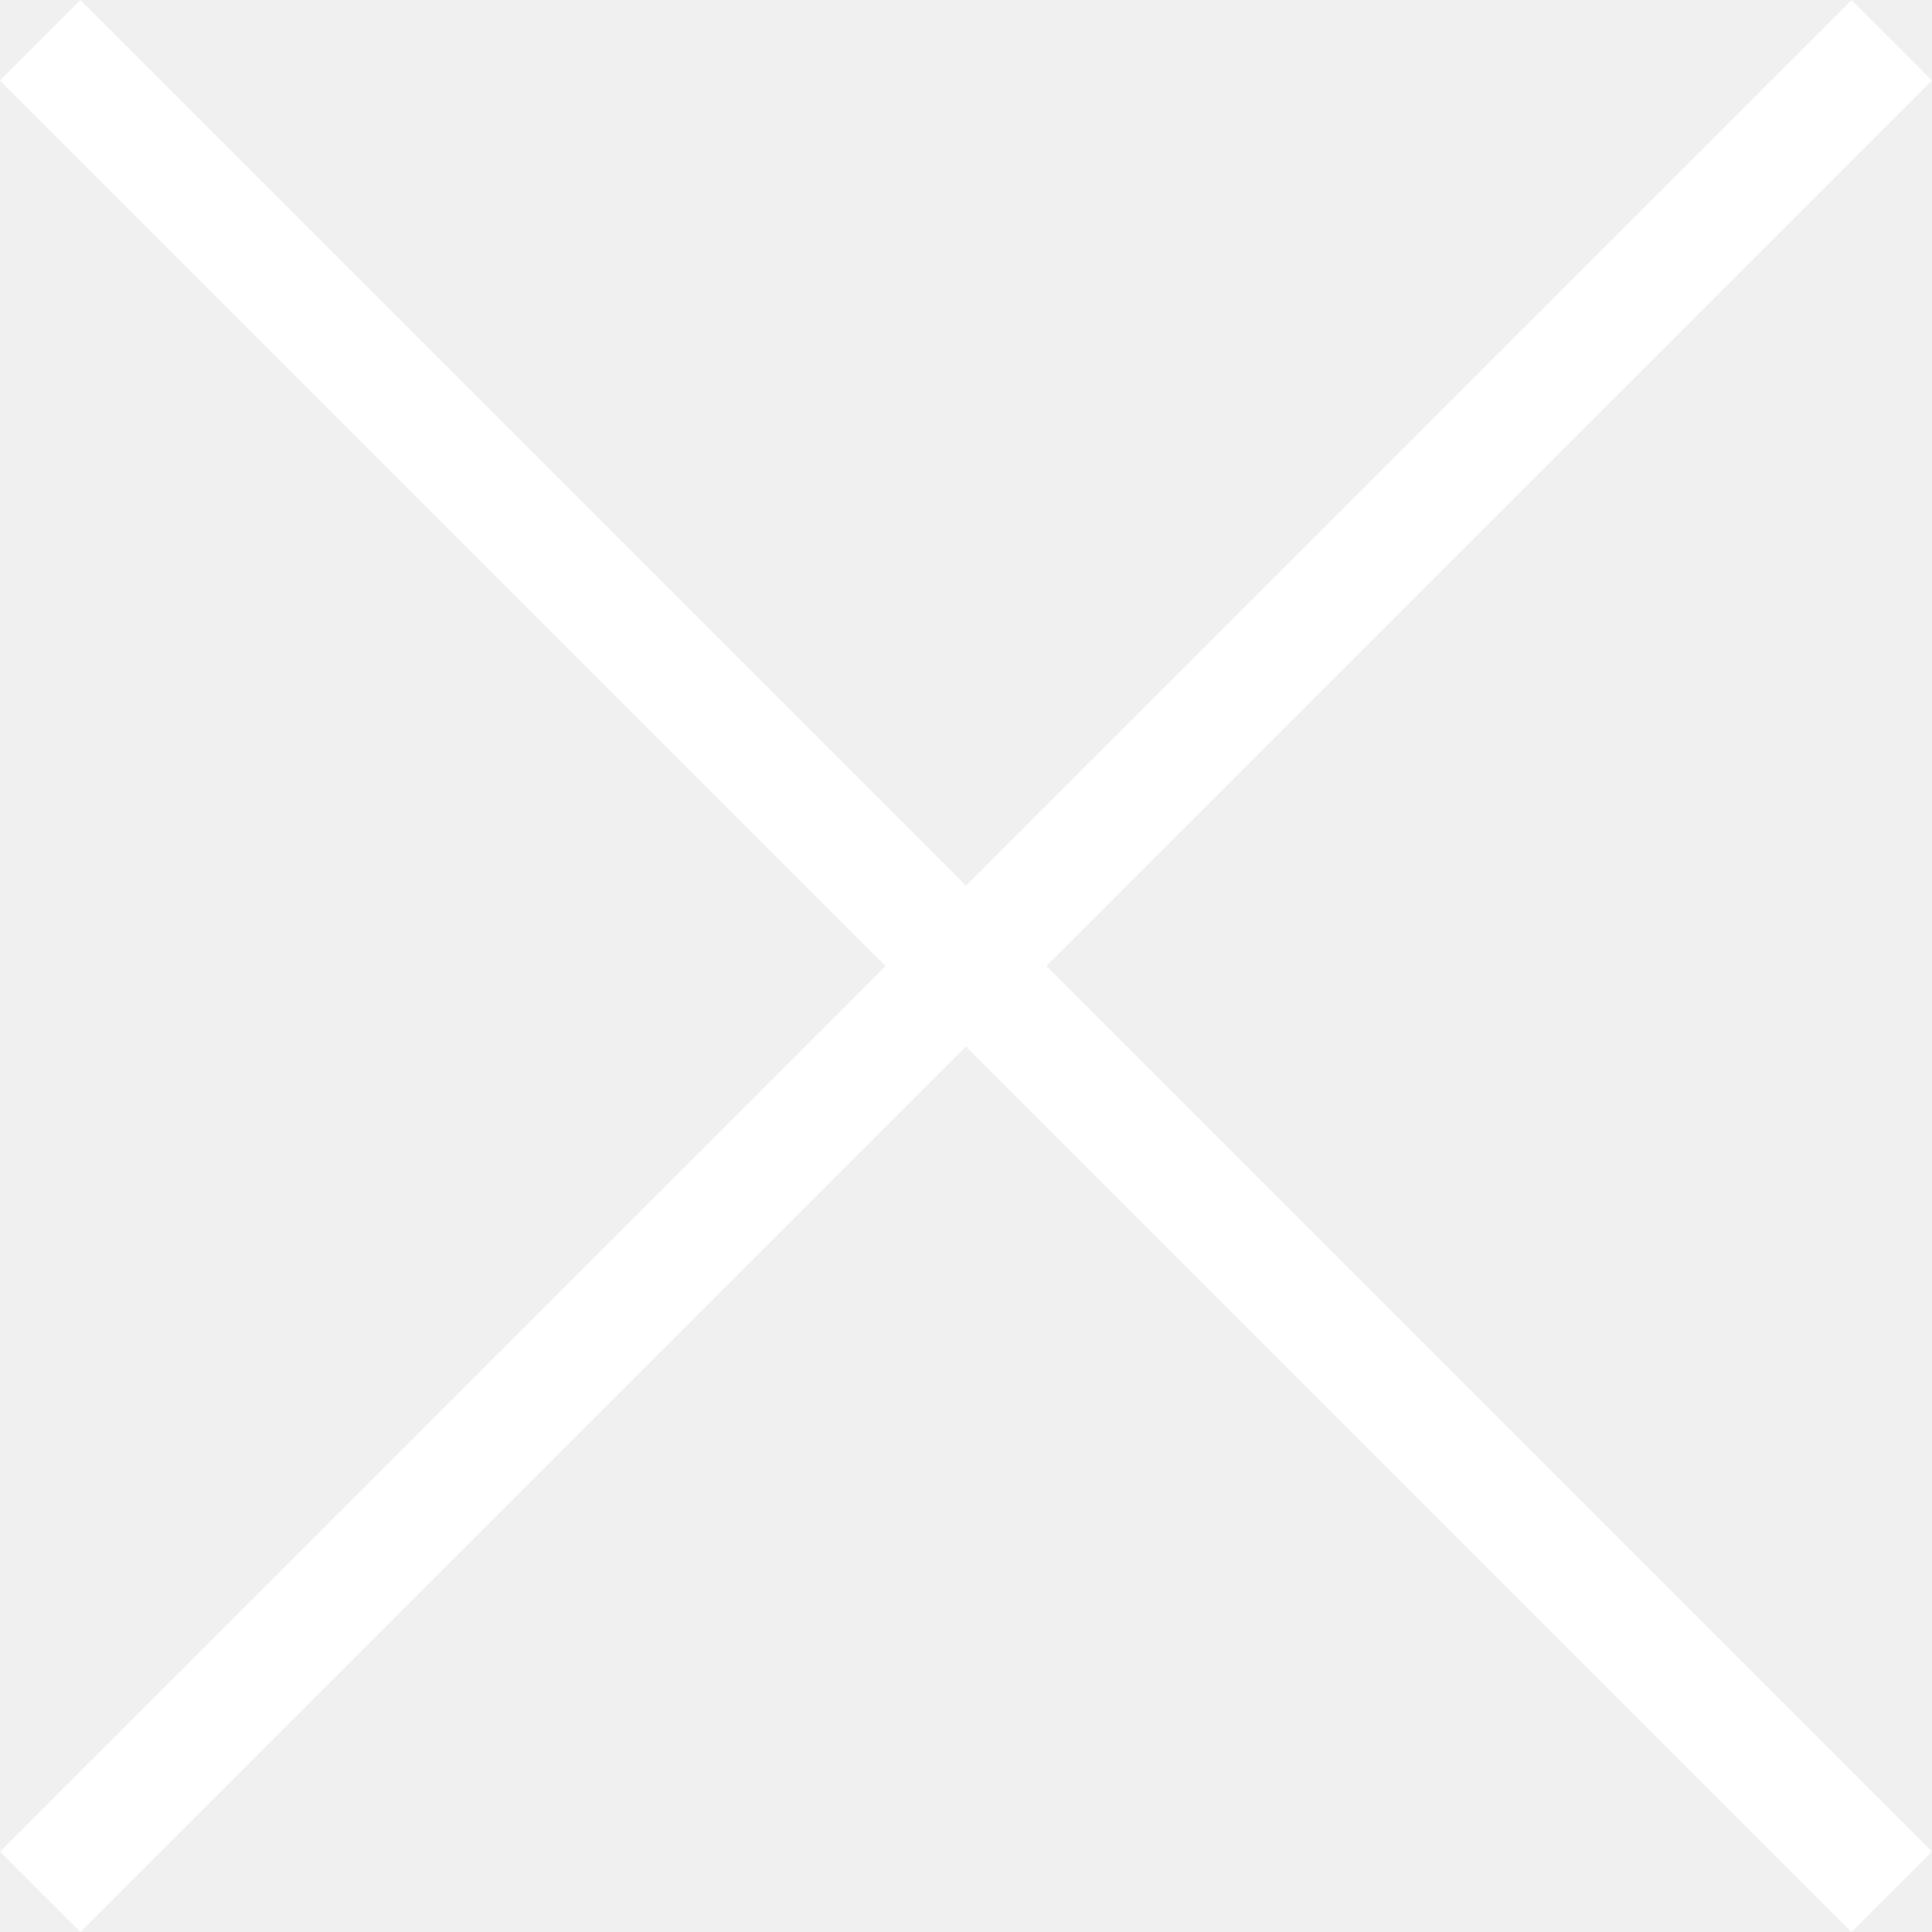
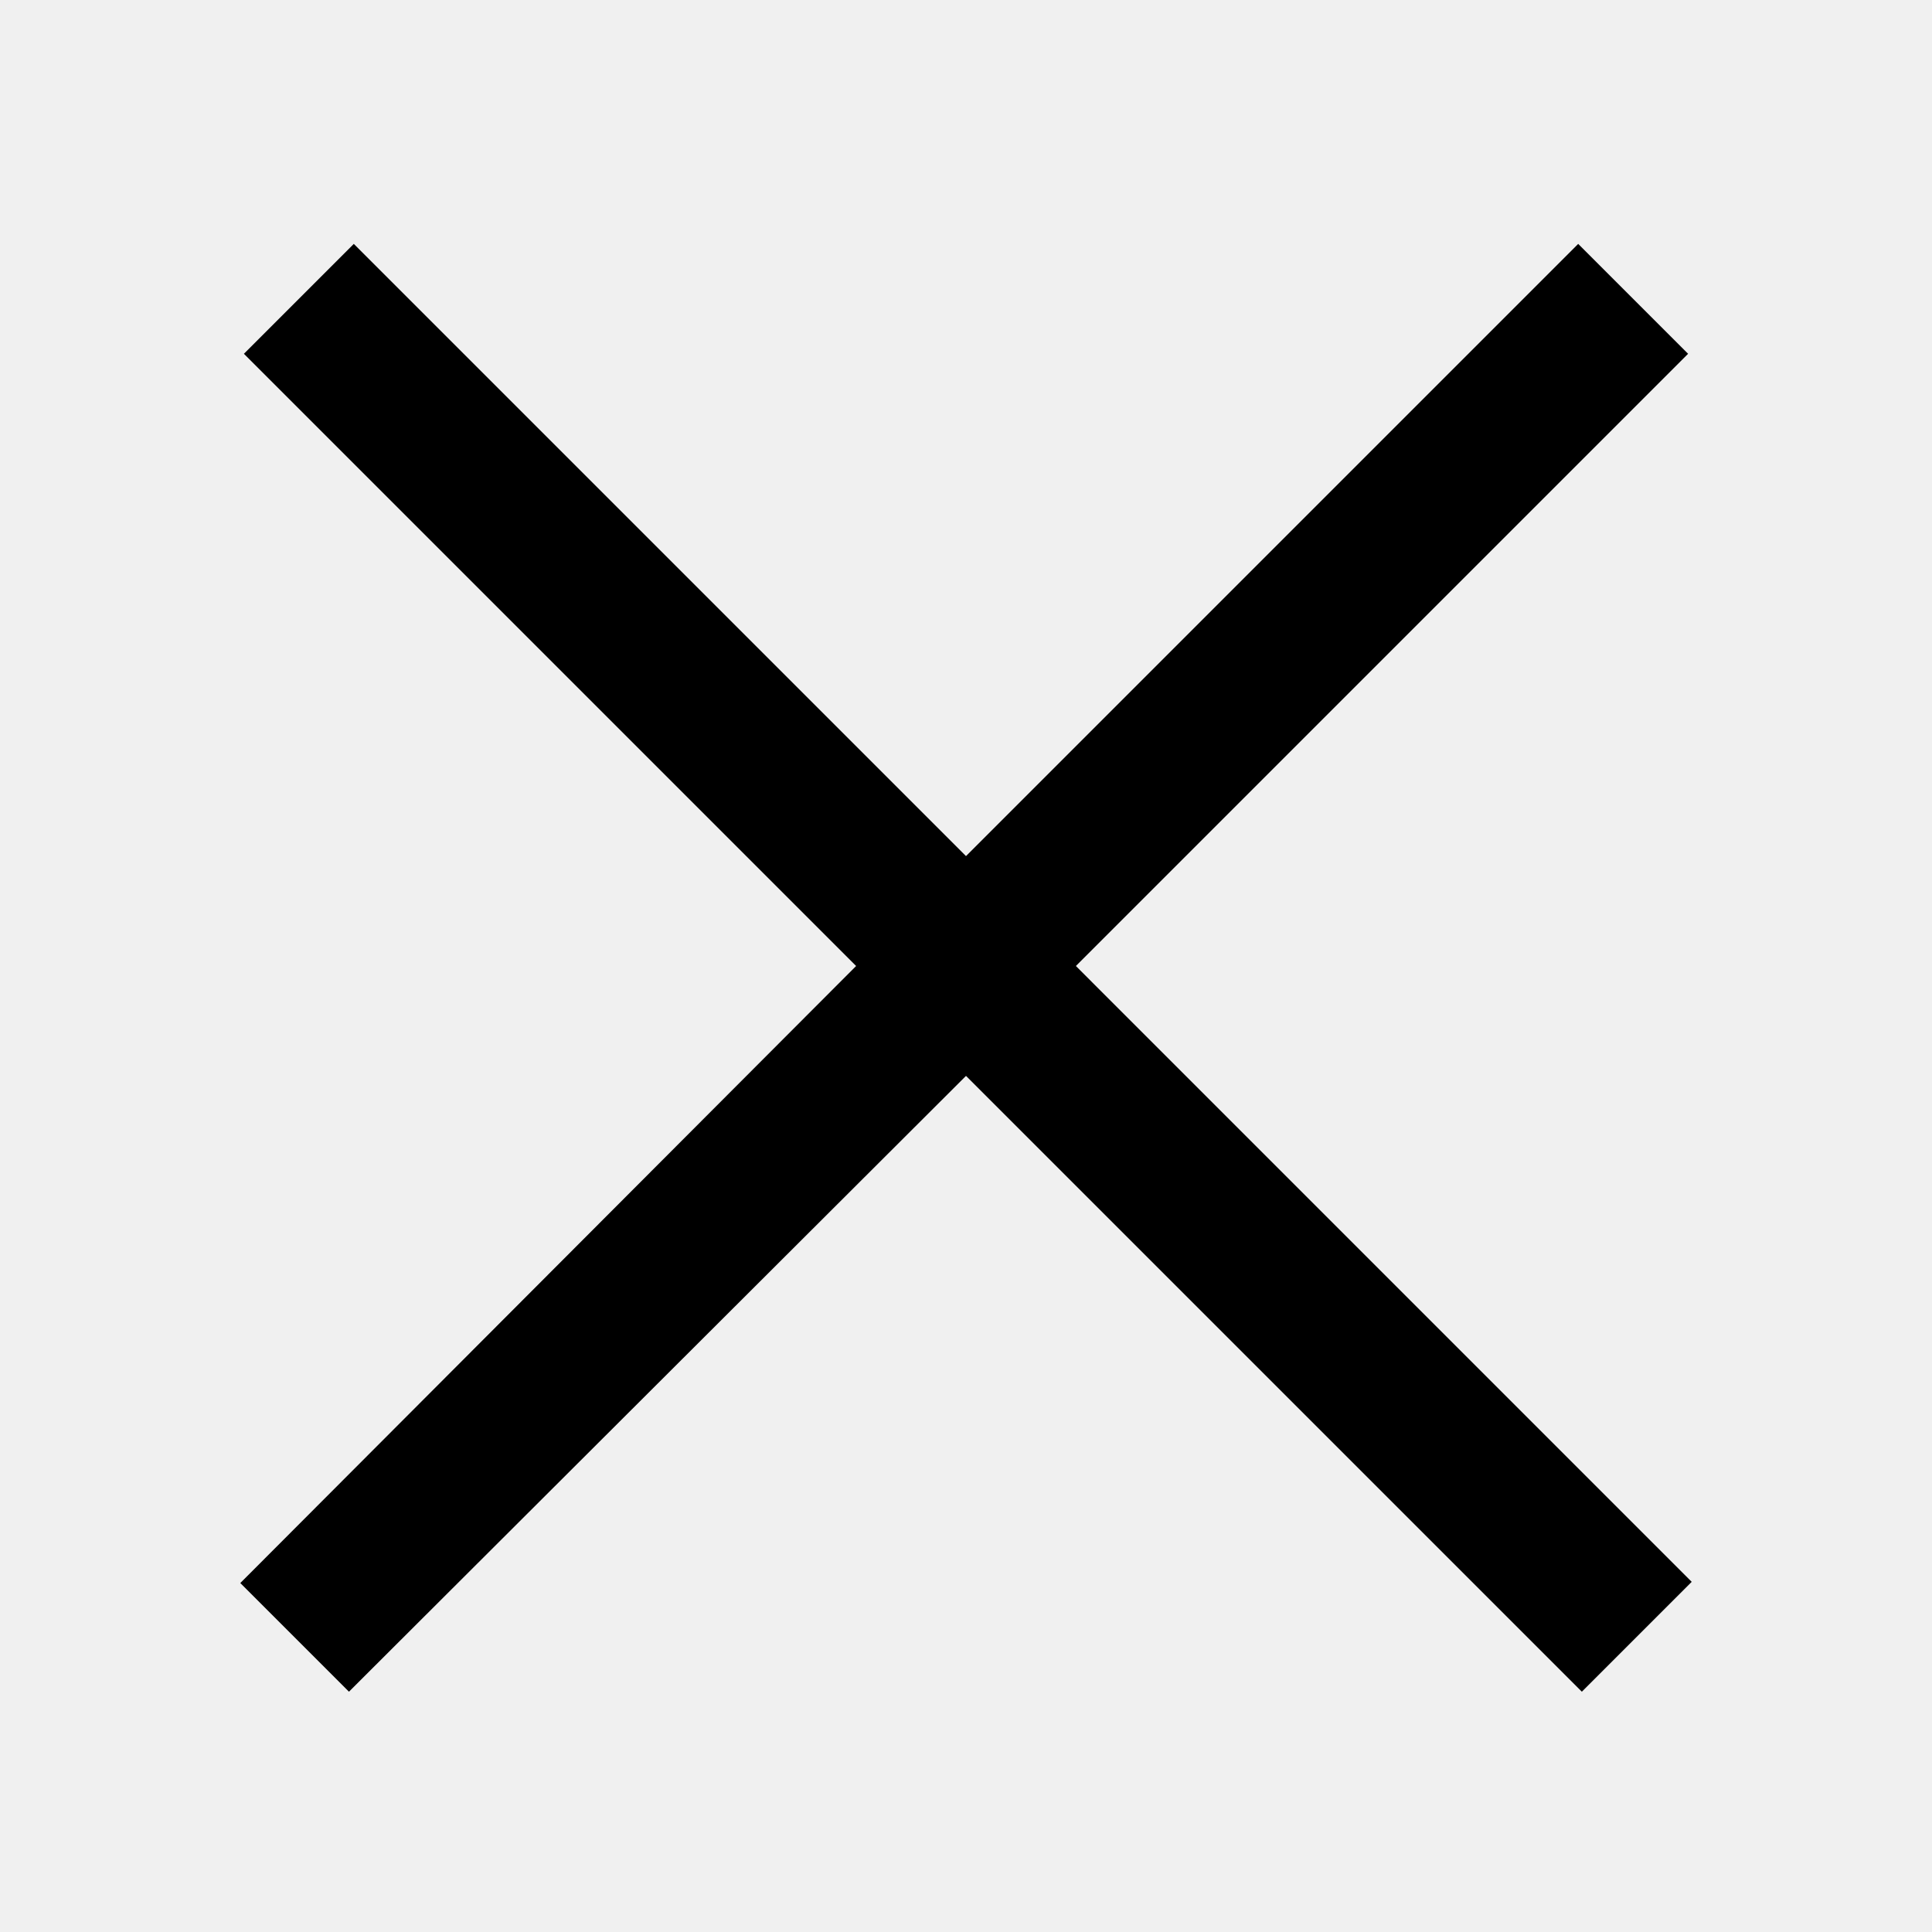
- <svg xmlns="http://www.w3.org/2000/svg" width="16" height="16" viewBox="0 0 16 16" fill="none">
-   <rect width="21.684" height="0.943" transform="matrix(0.707106 -0.707107 0.707106 0.707107 0 15.3335)" fill="white" />
-   <rect width="21.684" height="0.943" transform="matrix(0.707106 0.707107 -0.707106 0.707107 0.666504 0.000488281)" fill="white" />
+ <svg xmlns="http://www.w3.org/2000/svg" fill="#000000" viewBox="0 0 50 50" width="50px" height="50px">
+   <path d="M 9.156 6.312 L 6.312 9.156 L 22.156 25 L 6.219 40.969 L 9.031 43.781 L 25 27.844 L 40.938 43.781 L 43.781 40.938 L 27.844 25 L 43.688 9.156 L 40.844 6.312 L 25 22.156 Z" />
</svg>
